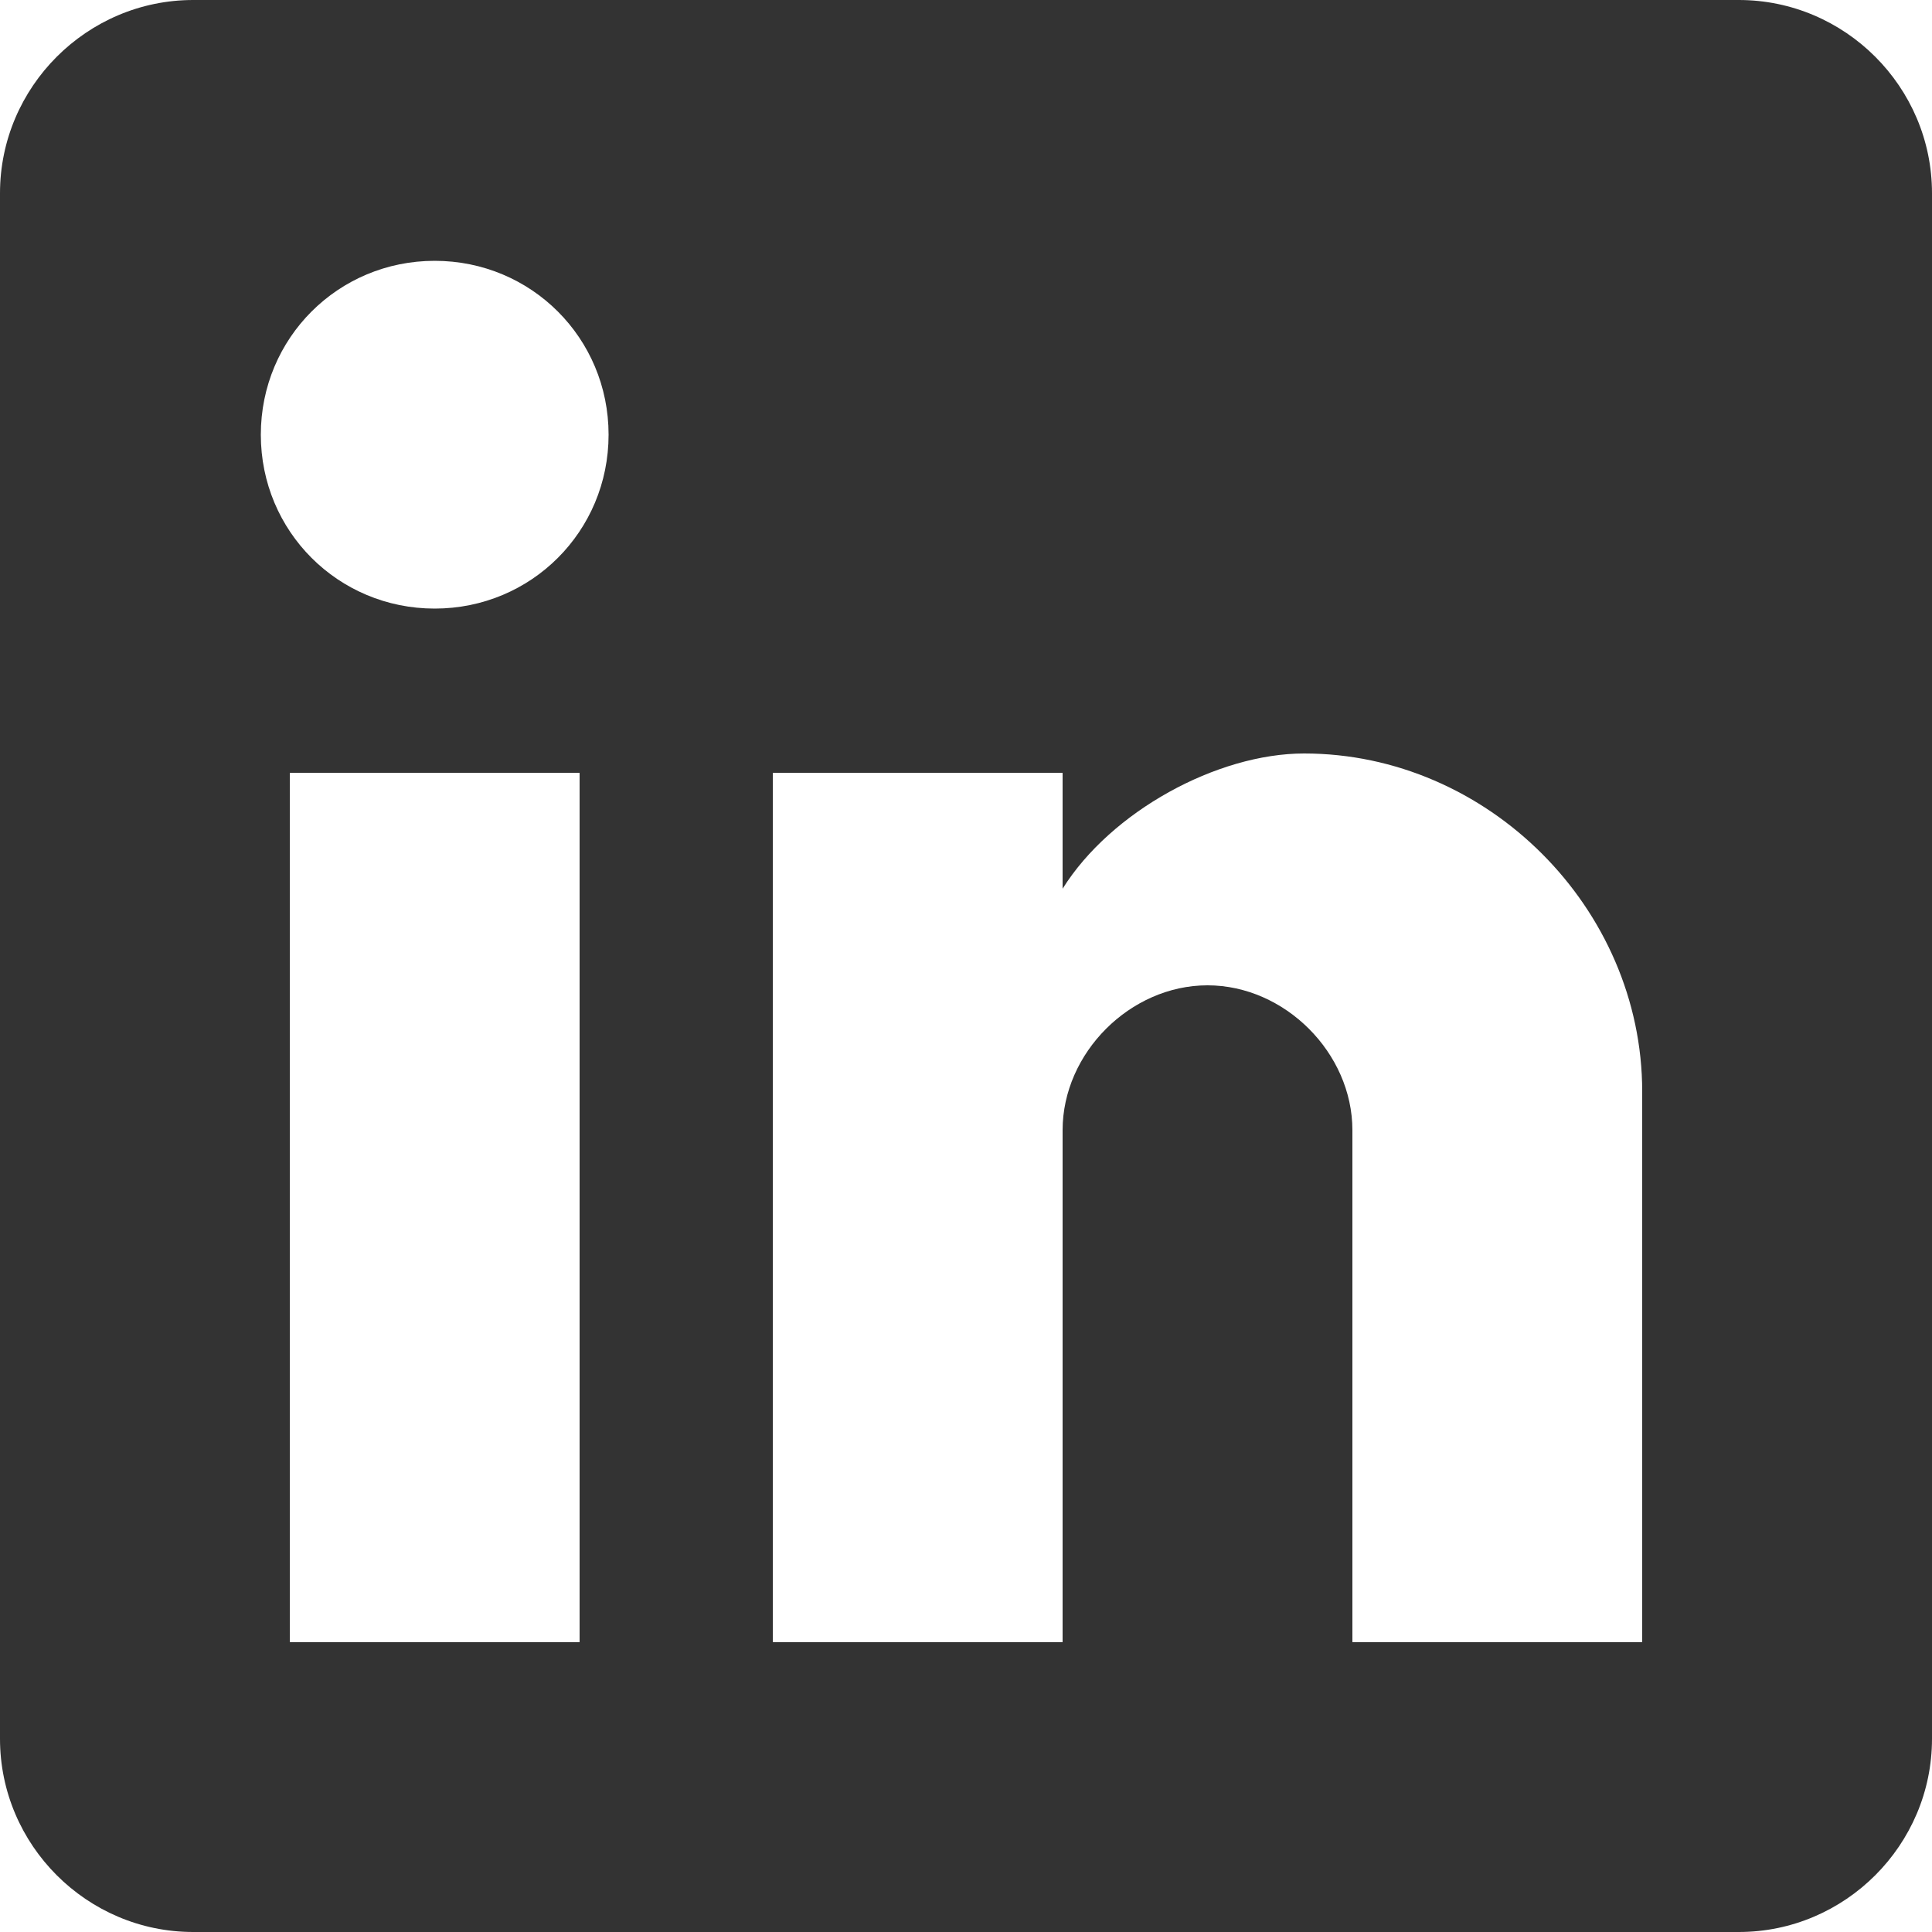
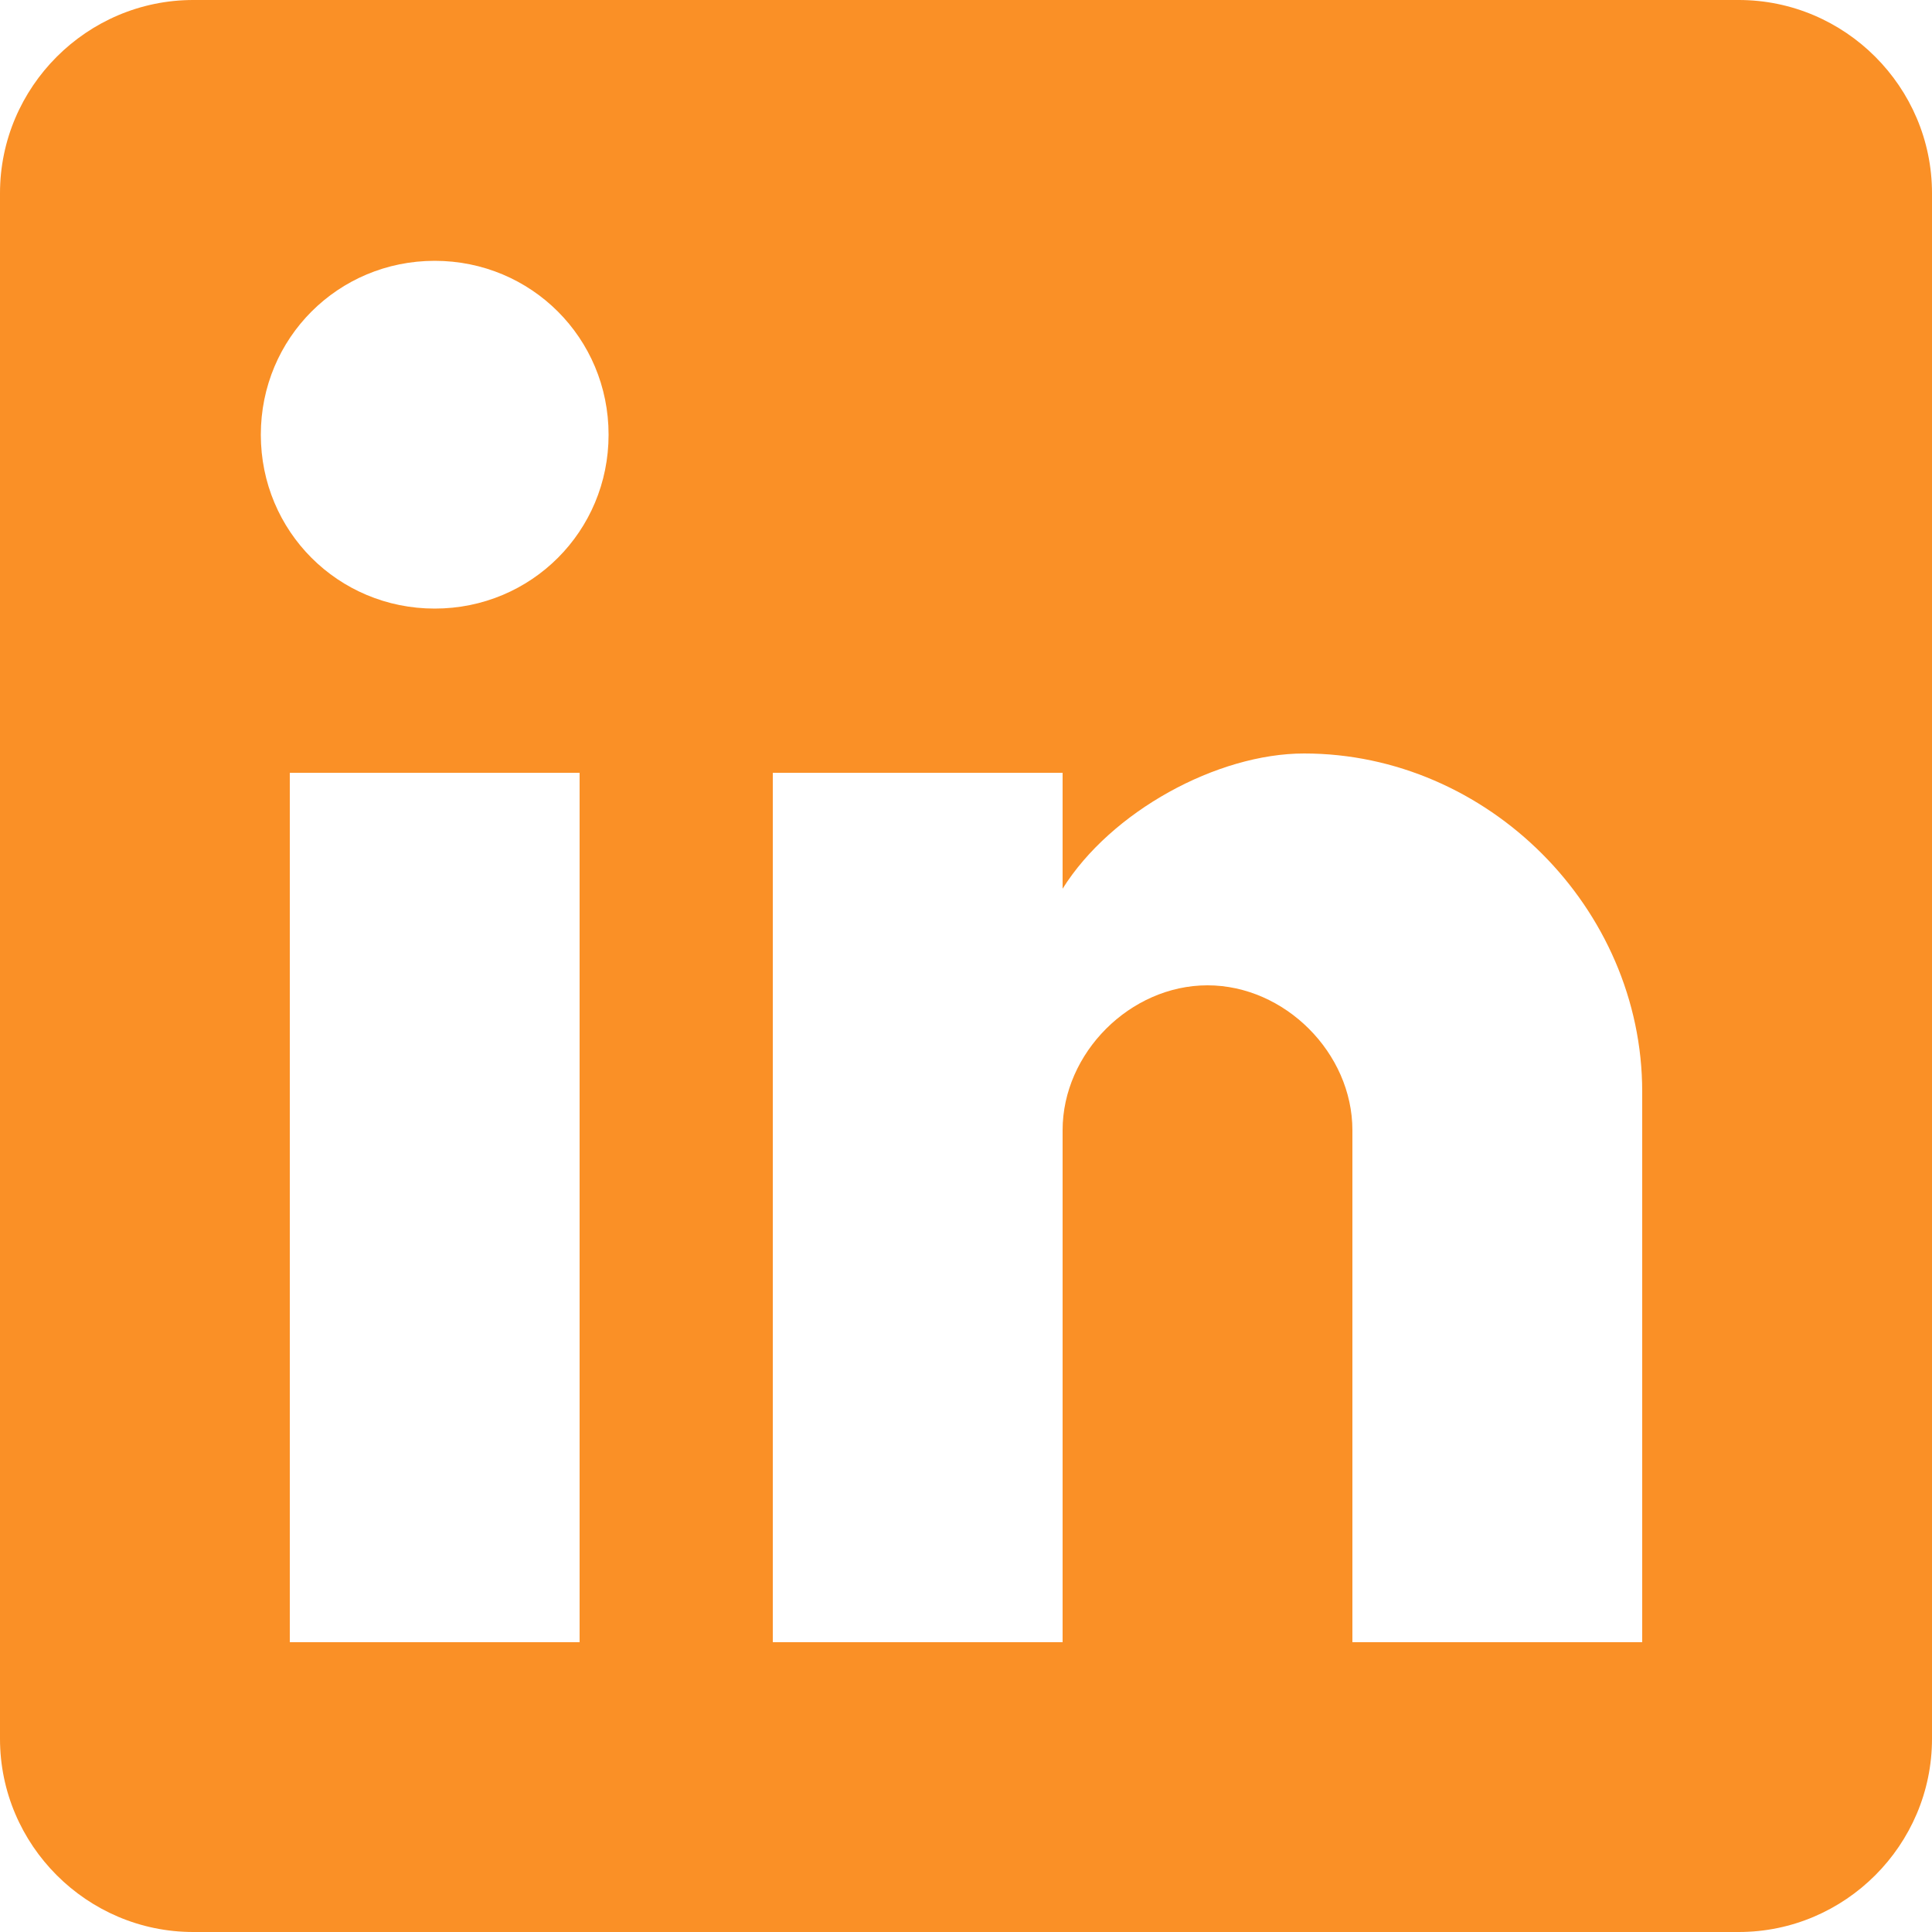
- <svg xmlns="http://www.w3.org/2000/svg" fill="#333" version="1.1" id="Capa_1" x="0px" y="0px" width="510px" height="510px" viewBox="0 0 510 510" style="enable-background:new 0 0 510 510;" xml:space="preserve">
+ <svg xmlns="http://www.w3.org/2000/svg" fill="#fa9026" version="1.1" id="Capa_1" x="0px" y="0px" width="510px" height="510px" viewBox="0 0 510 510" style="enable-background:new 0 0 510 510;" xml:space="preserve">
  <g>
    <g id="post-linkedin">
      <path d="M459,0H51C22.95,0,0,22.95,0,51v408c0,28.05,22.95,51,51,51h408c28.05,0,51-22.95,51-51V51C510,22.95,487.05,0,459,0z     M153,433.5H76.5V204H153V433.5z M114.75,160.65c-25.5,0-45.9-20.4-45.9-45.9s20.4-45.9,45.9-45.9s45.9,20.4,45.9,45.9    S140.25,160.65,114.75,160.65z M433.5,433.5H357V298.35c0-20.399-17.85-38.25-38.25-38.25s-38.25,17.851-38.25,38.25V433.5H204    V204h76.5v30.6c12.75-20.4,40.8-35.7,63.75-35.7c48.45,0,89.25,40.8,89.25,89.25V433.5z" />
    </g>
  </g>
  <g>
</g>
  <g>
</g>
  <g>
</g>
  <g>
</g>
  <g>
</g>
  <g>
</g>
  <g>
</g>
  <g>
</g>
  <g>
</g>
  <g>
</g>
  <g>
</g>
  <g>
</g>
  <g>
</g>
  <g>
</g>
  <g>
</g>
</svg>
